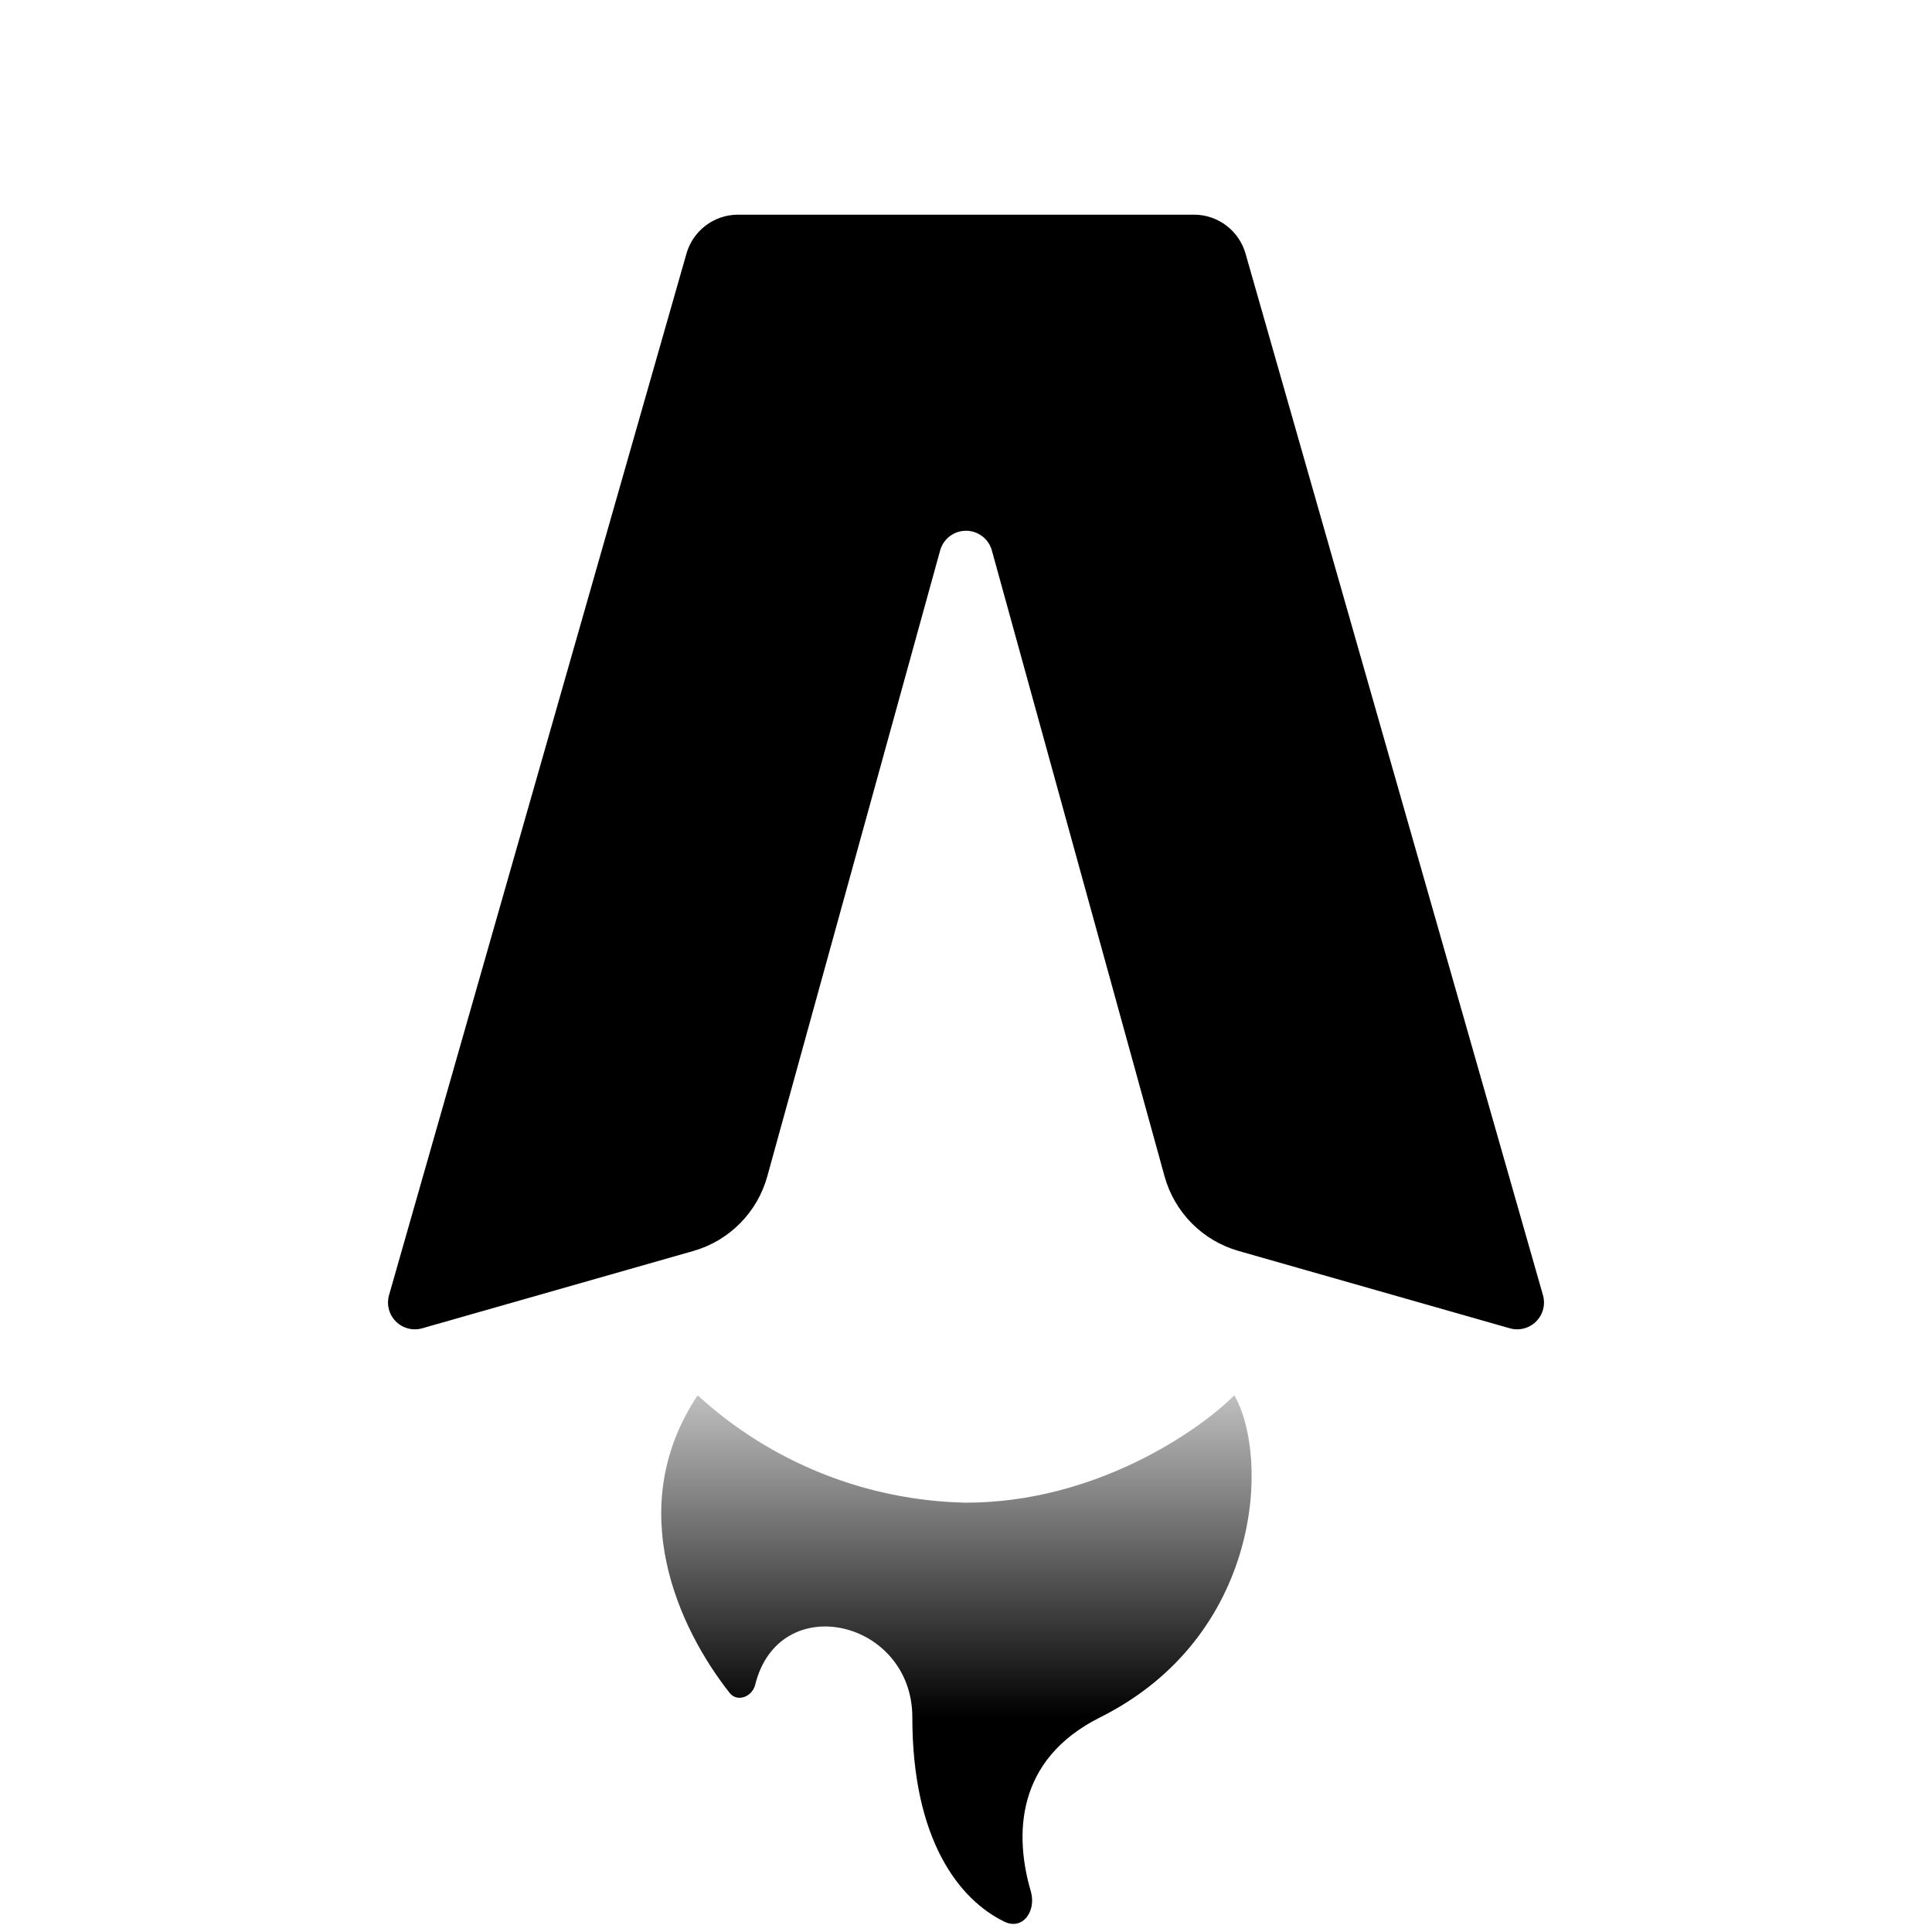
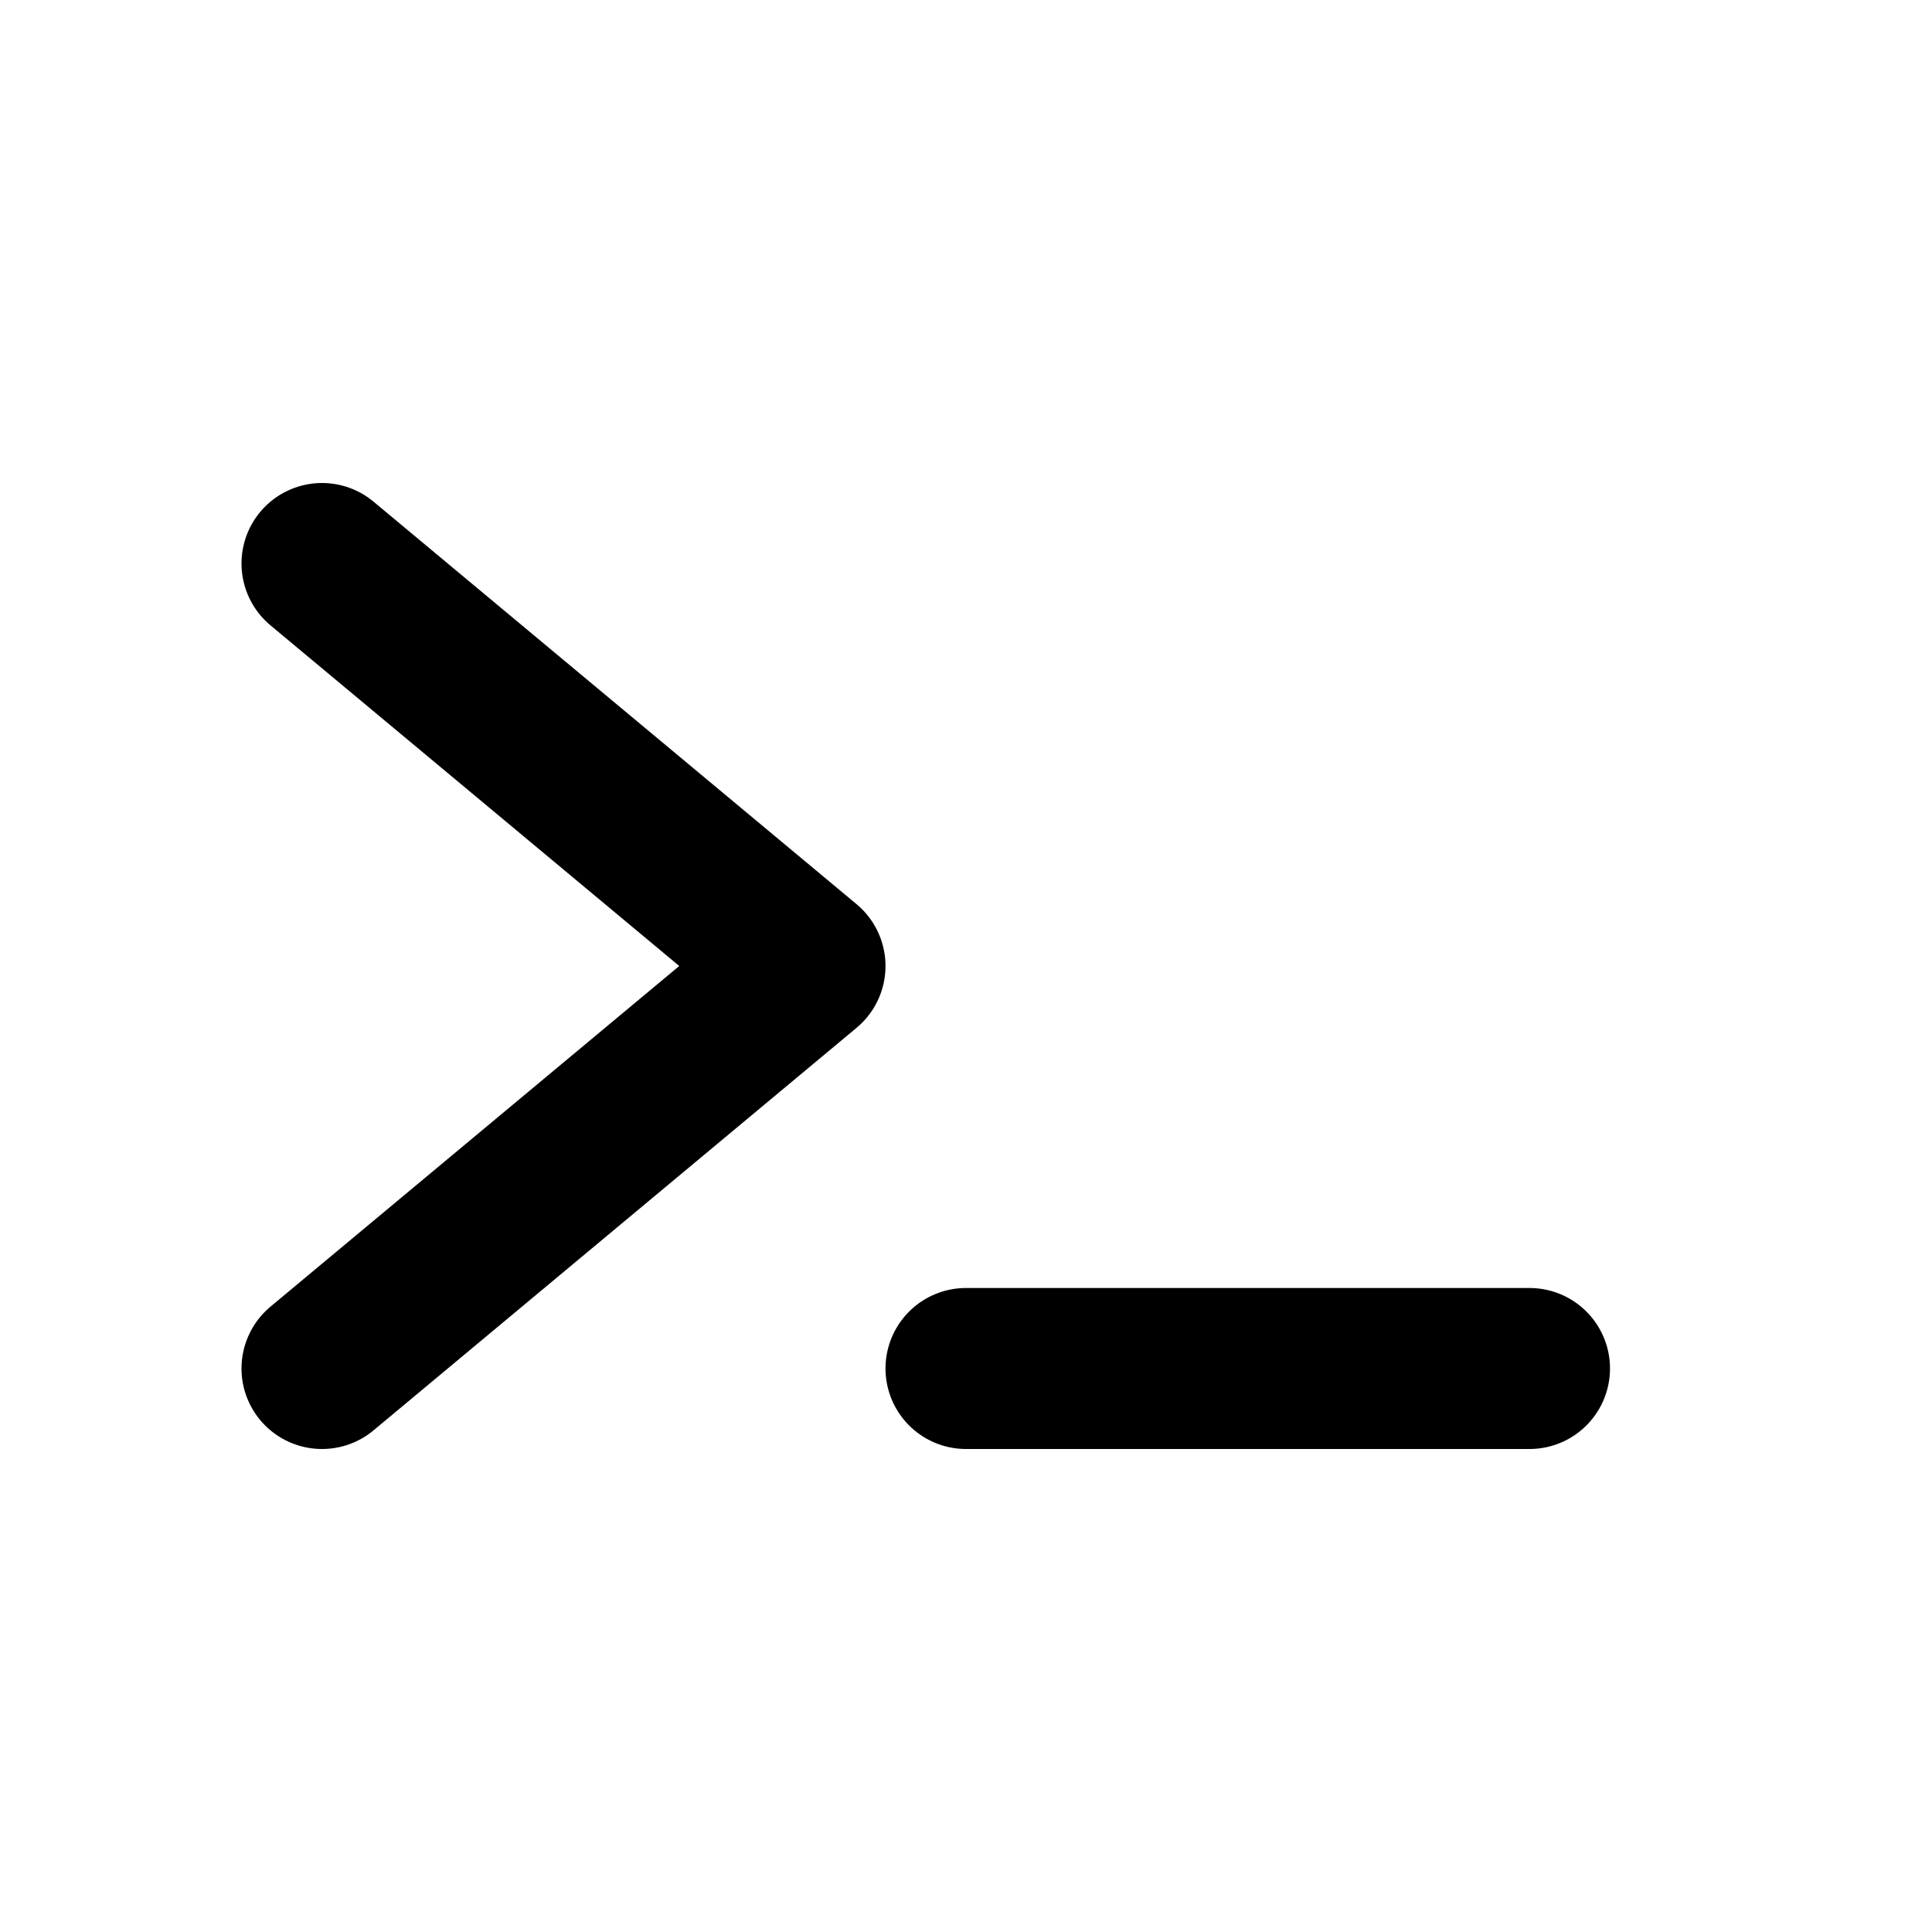
- <svg xmlns="http://www.w3.org/2000/svg" fill="none" viewBox="0 0 36 36">
-   <path fill="#000" d="M22.25 4h-8.5a1 1 0 0 0-.96.73l-5.54 19.4a.5.5 0 0 0 .62.62l5.05-1.44a2 2 0 0 0 1.38-1.4l3.22-11.66a.5.5 0 0 1 .96 0l3.22 11.67a2 2 0 0 0 1.38 1.39l5.05 1.44a.5.5 0 0 0 .62-.62l-5.54-19.4a1 1 0 0 0-.96-.73Z" />
-   <path fill="url(#gradient)" d="M18 28a7.63 7.63 0 0 1-5-2c-1.4 2.1-.35 4.35.6 5.55.14.17.41.07.47-.15.44-1.8 2.93-1.22 2.93.6 0 2.28.87 3.4 1.72 3.81.34.16.59-.2.49-.56-.31-1.05-.29-2.46 1.29-3.25 3-1.5 3.17-4.83 2.5-6-.67.67-2.6 2-5 2Z" />
-   <defs>
-     <linearGradient id="gradient" x1="16" x2="16" y1="32" y2="24" gradientUnits="userSpaceOnUse">
-       <stop stop-color="#000" />
-       <stop offset="1" stop-color="#000" stop-opacity="0" />
-     </linearGradient>
-   </defs>
-   <style>
-     @media (prefers-color-scheme:dark){:root{filter:invert(100%)}}
-   </style>
+ <svg xmlns="http://www.w3.org/2000/svg" width="24" height="24" viewBox="0 0 24 24" fill="none">
+   <style>@media (prefers-color-scheme: dark) {:root {filter: invert(100%);}}</style>
+   <path d="M12 17H19" stroke="black" stroke-width="2" stroke-linecap="round" stroke-linejoin="round" />
+   <path d="M4 17L10 12L4 7" stroke="black" stroke-width="2" stroke-linecap="round" stroke-linejoin="round" />
</svg>
